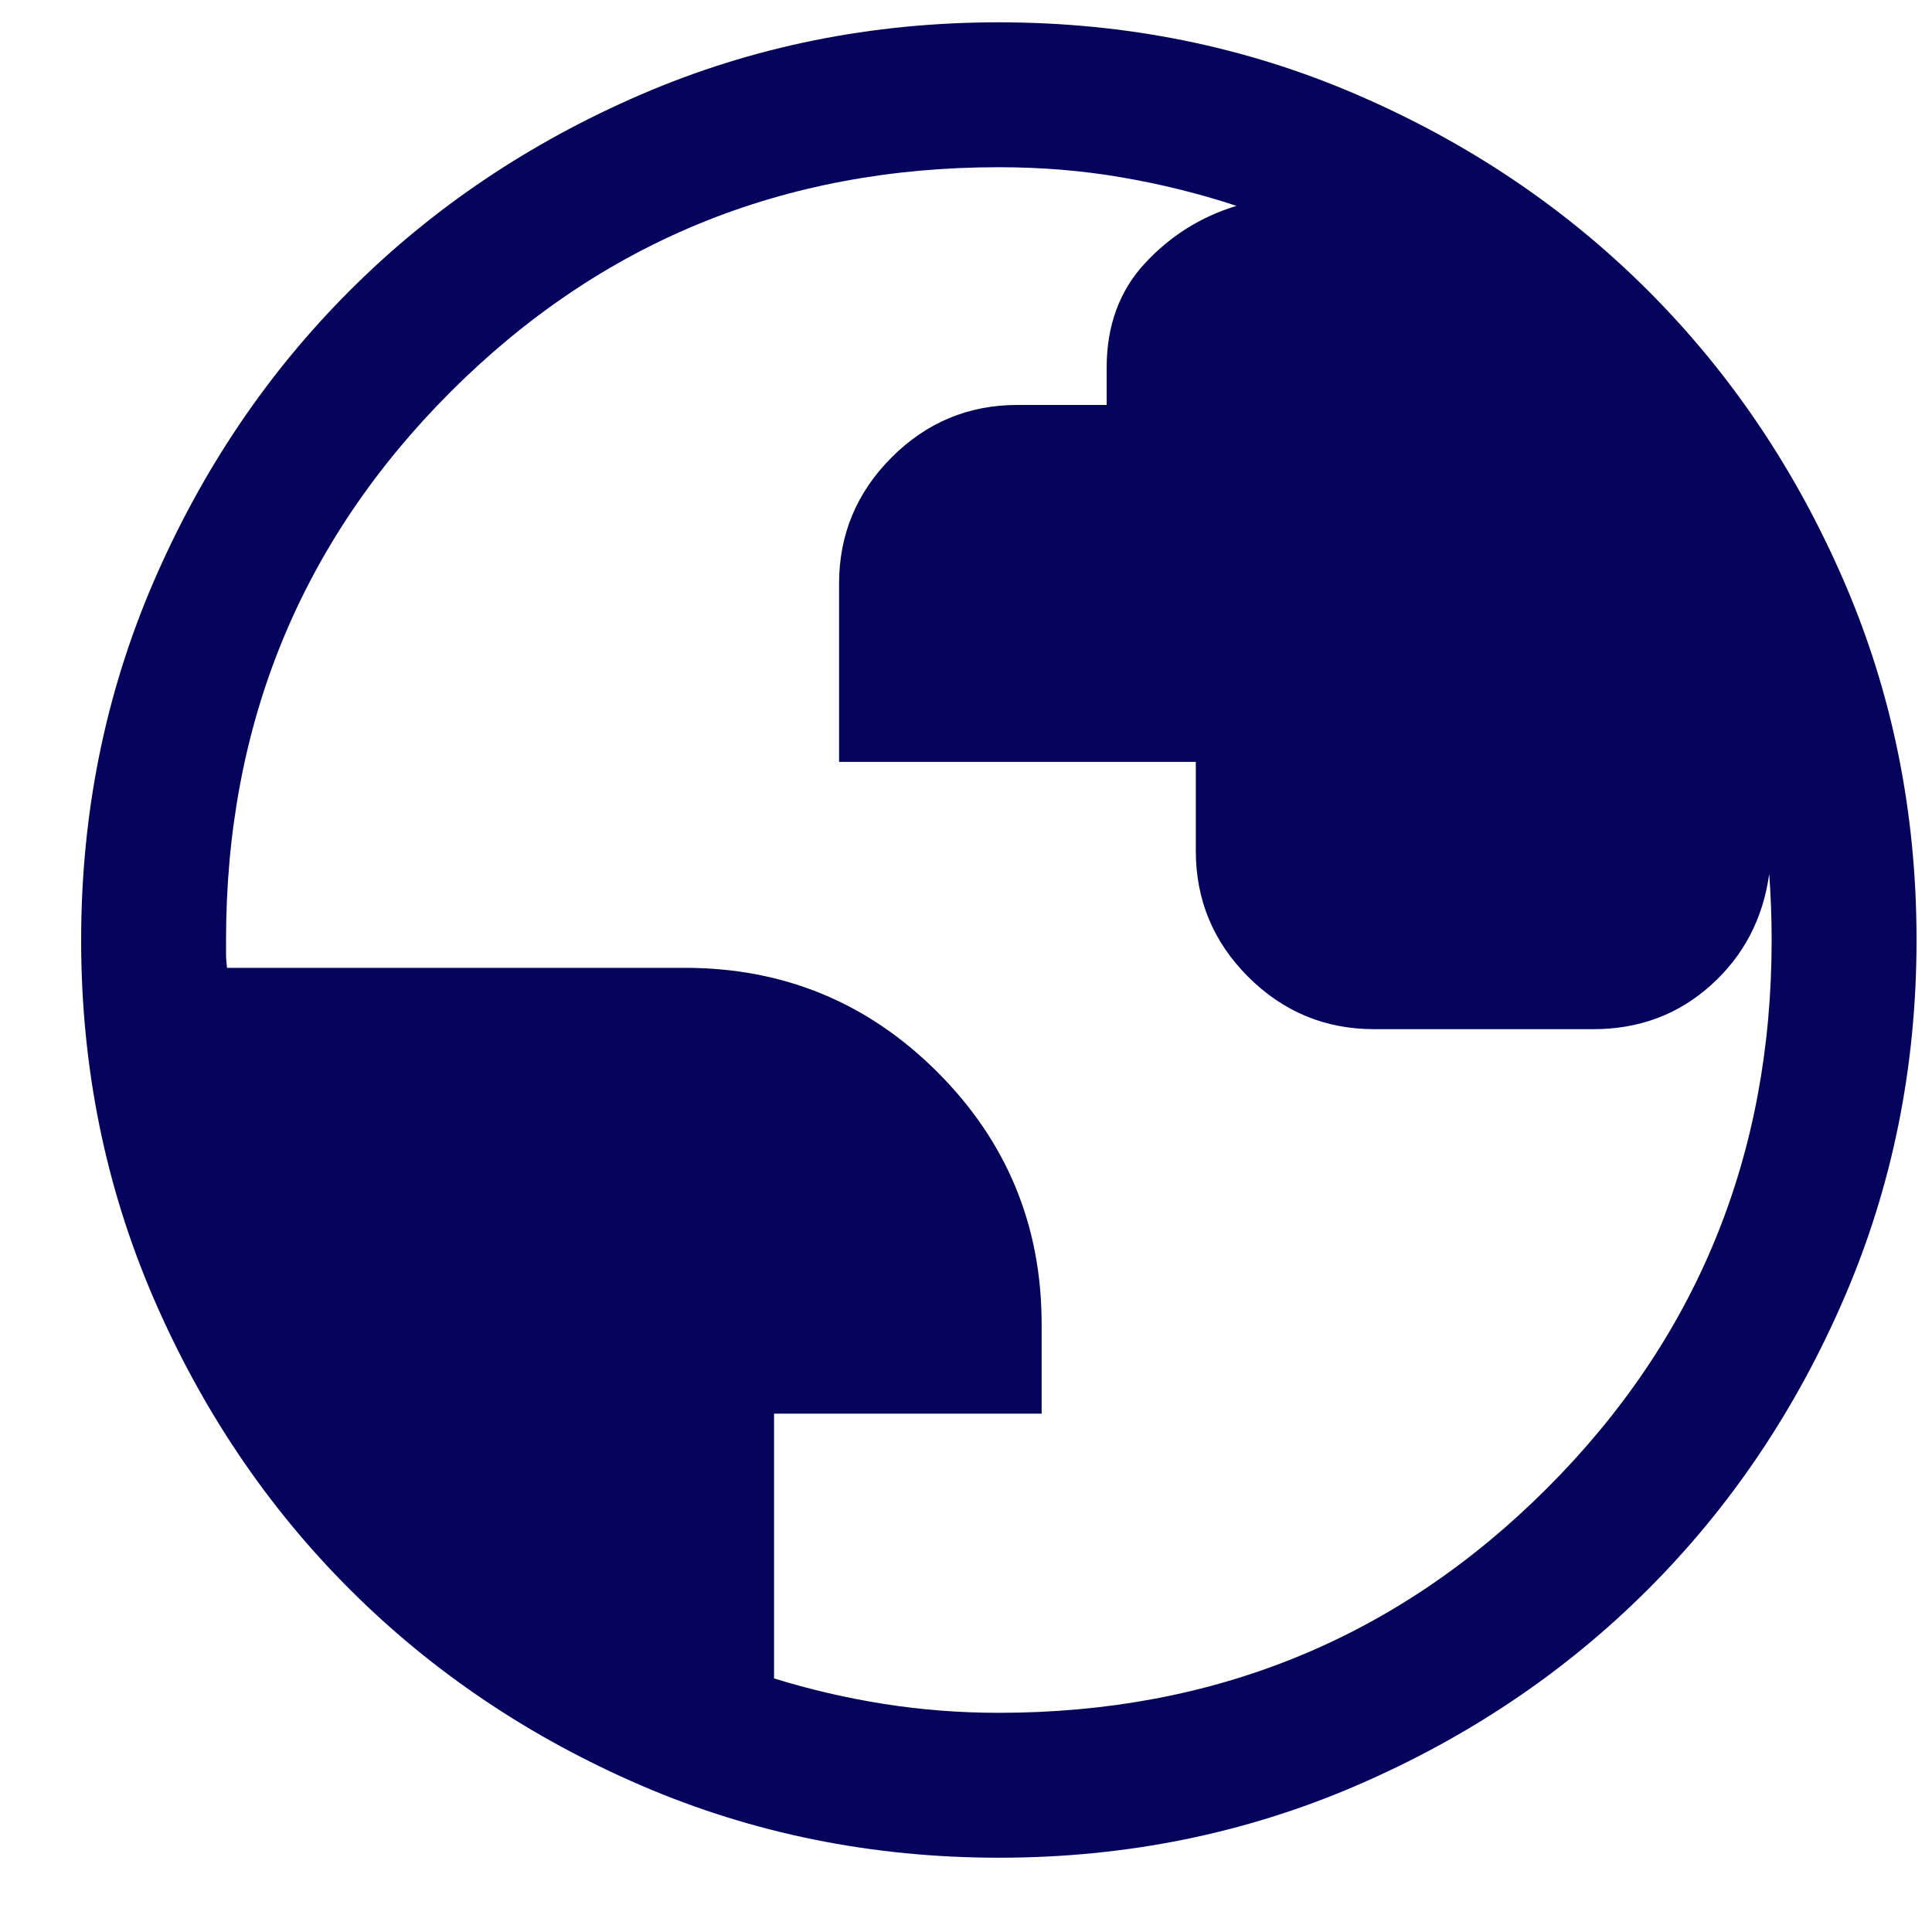
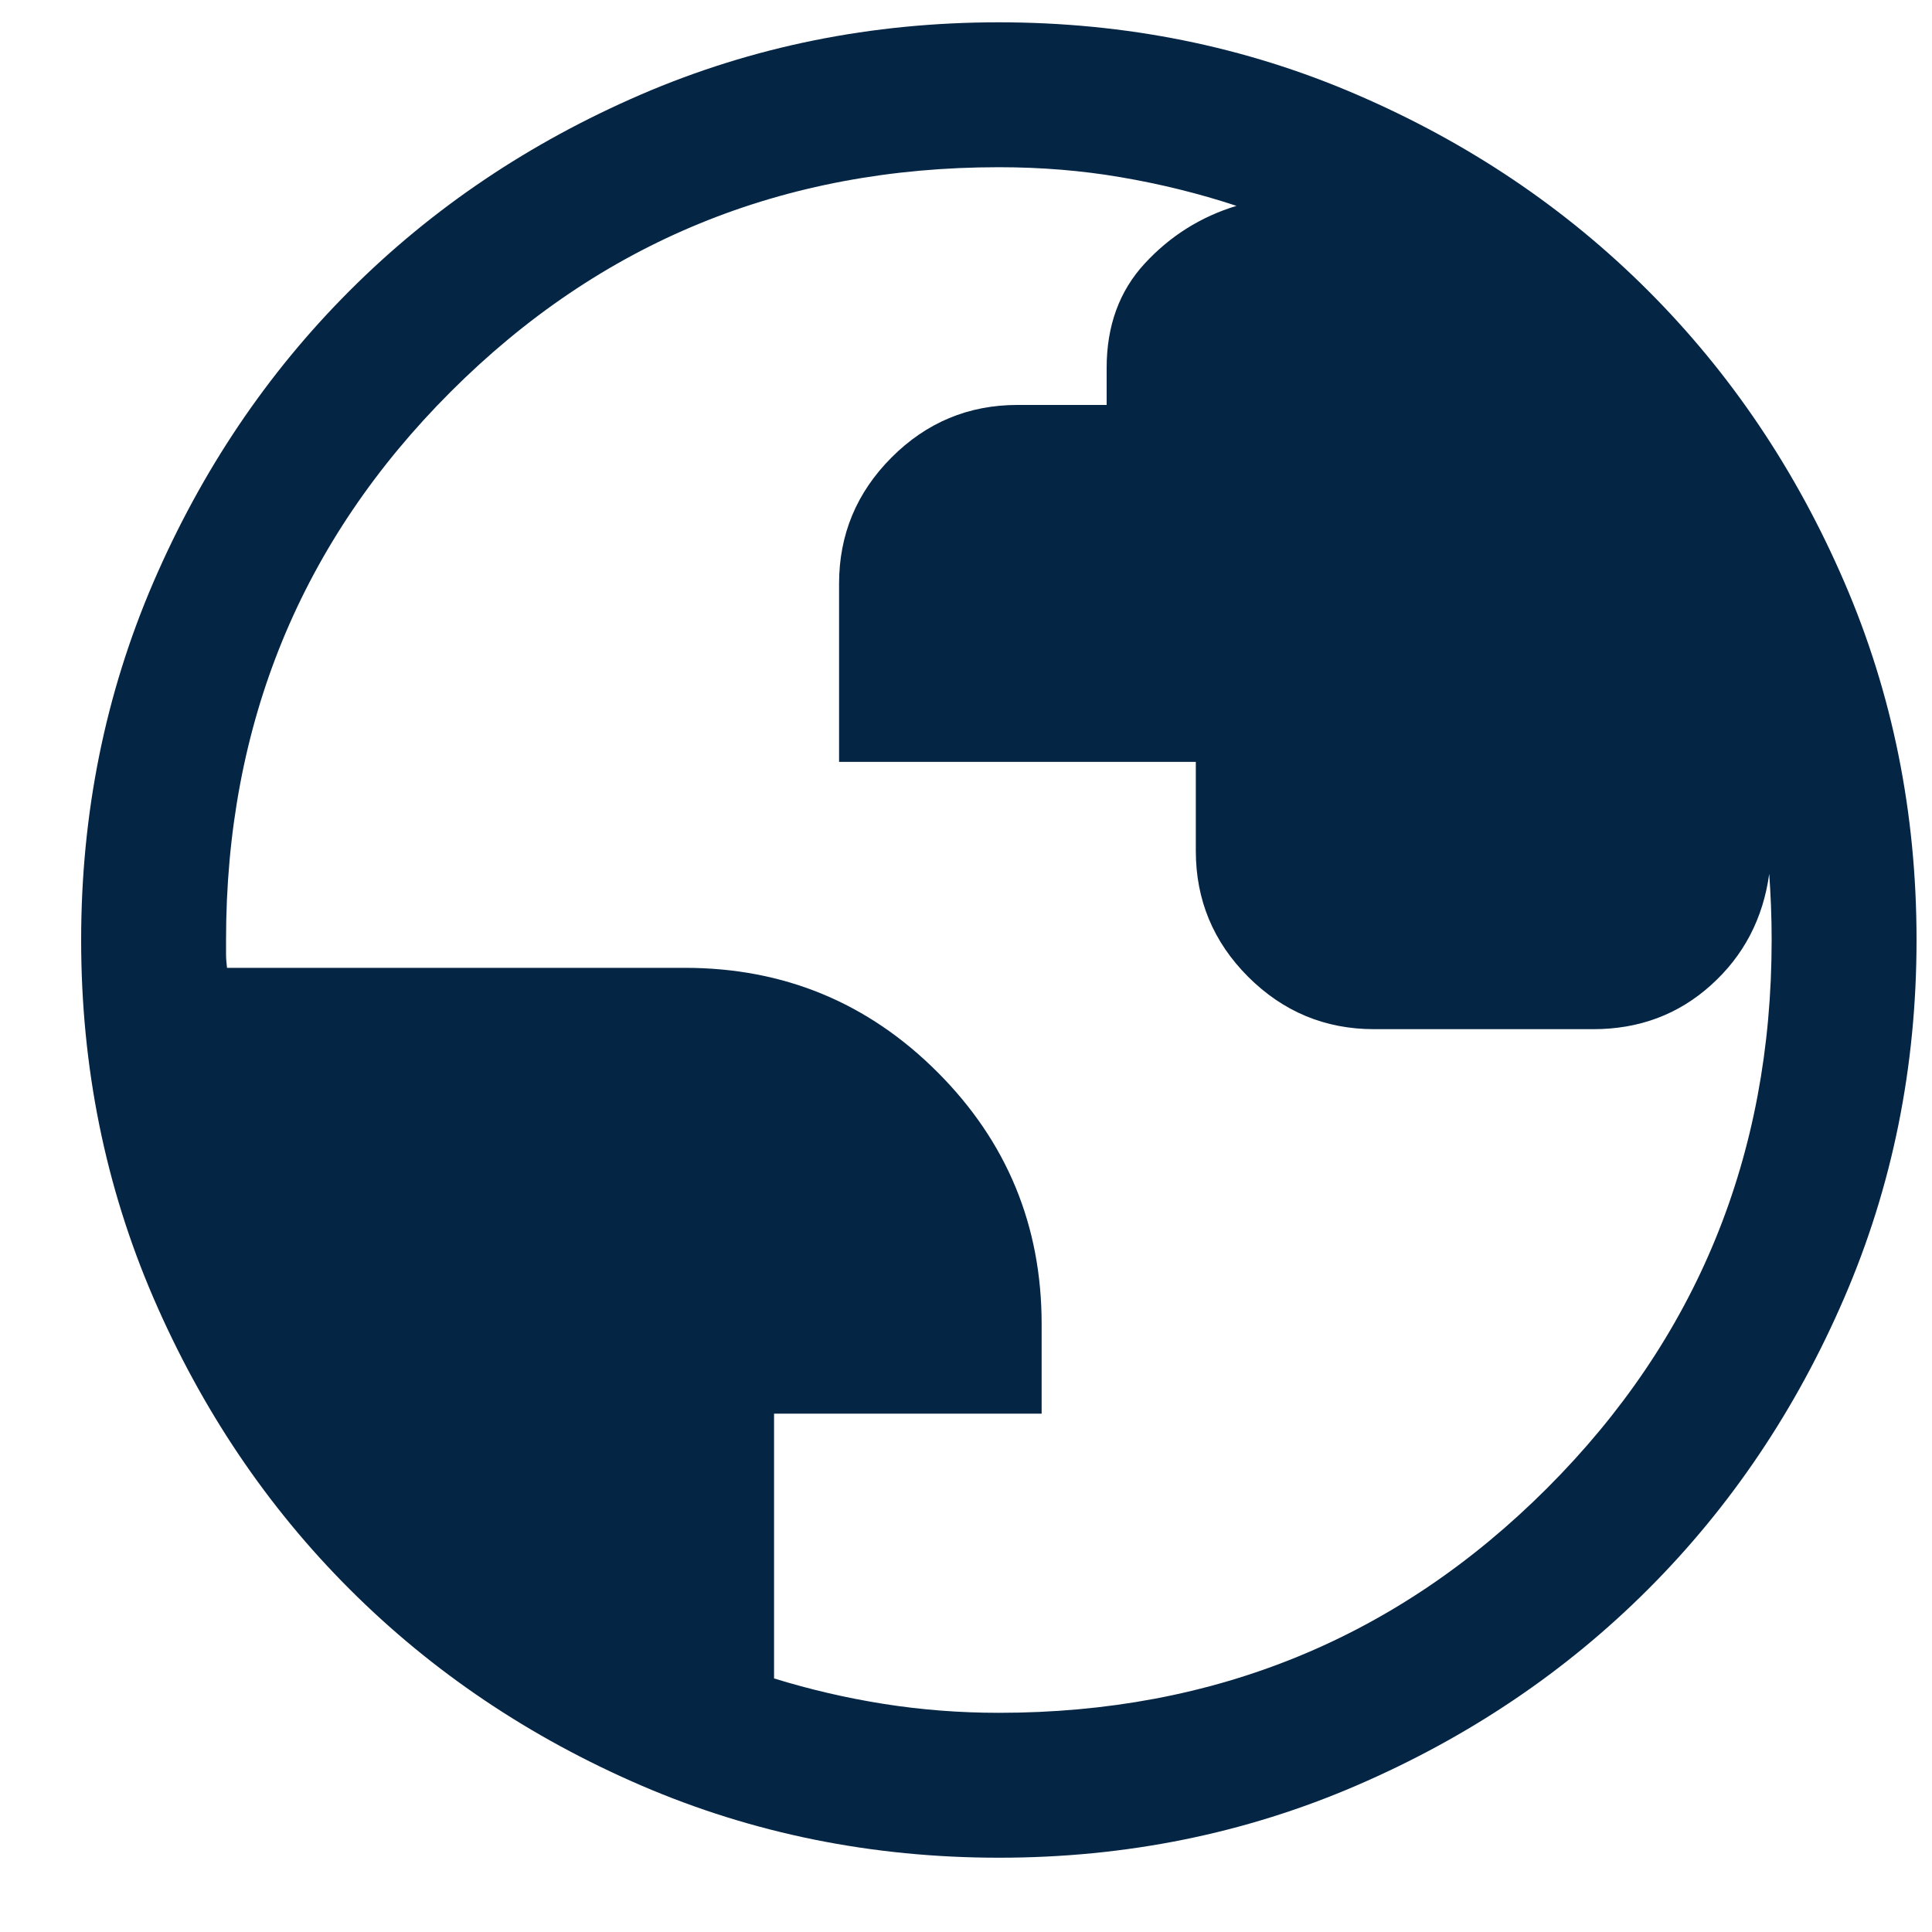
<svg xmlns="http://www.w3.org/2000/svg" width="20" height="20" viewBox="0 0 20 20" fill="none">
-   <path d="M10.342 19.231C9.028 19.231 7.793 18.981 6.637 18.483C5.481 17.984 4.475 17.307 3.62 16.452C2.765 15.598 2.088 14.592 1.589 13.437C1.09 12.281 0.84 11.046 0.84 9.732C0.84 8.418 1.09 7.183 1.588 6.027C2.087 4.871 2.764 3.865 3.619 3.01C4.473 2.155 5.479 1.478 6.634 0.979C7.79 0.48 9.025 0.231 10.339 0.231C11.653 0.231 12.888 0.48 14.044 0.979C15.2 1.477 16.206 2.154 17.061 3.009C17.916 3.864 18.593 4.869 19.092 6.025C19.591 7.18 19.84 8.415 19.84 9.729C19.84 11.043 19.591 12.278 19.092 13.434C18.594 14.59 17.917 15.596 17.062 16.451C16.207 17.306 15.202 17.983 14.046 18.482C12.891 18.981 11.656 19.231 10.342 19.231ZM10.34 17.731C12.574 17.731 14.465 16.956 16.015 15.406C17.565 13.856 18.34 11.964 18.34 9.731C18.34 9.614 18.338 9.495 18.333 9.373C18.328 9.251 18.322 9.142 18.315 9.046C18.251 9.51 18.05 9.894 17.712 10.198C17.375 10.502 16.968 10.654 16.494 10.654H14.225C13.717 10.654 13.283 10.473 12.921 10.112C12.56 9.751 12.379 9.316 12.379 8.809V7.887H8.686V6.042C8.686 5.534 8.867 5.099 9.229 4.736C9.59 4.374 10.025 4.192 10.533 4.192H11.456V3.808C11.456 3.373 11.587 3.013 11.85 2.728C12.113 2.443 12.429 2.244 12.8 2.131C12.409 2.002 12.01 1.904 11.604 1.835C11.198 1.765 10.776 1.731 10.34 1.731C8.107 1.731 6.215 2.506 4.665 4.056C3.115 5.606 2.34 7.497 2.34 9.731V9.875C2.34 9.92 2.344 9.968 2.35 10.019H7.09C8.113 10.019 8.985 10.379 9.704 11.098C10.423 11.817 10.783 12.687 10.783 13.707V14.634H8.013V17.375C8.385 17.49 8.764 17.578 9.15 17.639C9.536 17.7 9.933 17.731 10.34 17.731Z" fill="#04045C" />
+   <path d="M10.342 19.231C9.028 19.231 7.793 18.981 6.637 18.483C5.481 17.984 4.475 17.307 3.62 16.452C2.765 15.598 2.088 14.592 1.589 13.437C1.09 12.281 0.84 11.046 0.84 9.732C0.84 8.418 1.09 7.183 1.588 6.027C2.087 4.871 2.764 3.865 3.619 3.01C4.473 2.155 5.479 1.478 6.634 0.979C7.79 0.48 9.025 0.231 10.339 0.231C11.653 0.231 12.888 0.48 14.044 0.979C15.2 1.477 16.206 2.154 17.061 3.009C17.916 3.864 18.593 4.869 19.092 6.025C19.591 7.18 19.84 8.415 19.84 9.729C19.84 11.043 19.591 12.278 19.092 13.434C18.594 14.59 17.917 15.596 17.062 16.451C16.207 17.306 15.202 17.983 14.046 18.482C12.891 18.981 11.656 19.231 10.342 19.231ZM10.34 17.731C12.574 17.731 14.465 16.956 16.015 15.406C17.565 13.856 18.34 11.964 18.34 9.731C18.34 9.614 18.338 9.495 18.333 9.373C18.328 9.251 18.322 9.142 18.315 9.046C18.251 9.51 18.05 9.894 17.712 10.198C17.375 10.502 16.968 10.654 16.494 10.654H14.225C13.717 10.654 13.283 10.473 12.921 10.112C12.56 9.751 12.379 9.316 12.379 8.809V7.887H8.686V6.042C8.686 5.534 8.867 5.099 9.229 4.736C9.59 4.374 10.025 4.192 10.533 4.192H11.456V3.808C11.456 3.373 11.587 3.013 11.85 2.728C12.113 2.443 12.429 2.244 12.8 2.131C12.409 2.002 12.01 1.904 11.604 1.835C11.198 1.765 10.776 1.731 10.34 1.731C8.107 1.731 6.215 2.506 4.665 4.056C3.115 5.606 2.34 7.497 2.34 9.731V9.875C2.34 9.92 2.344 9.968 2.35 10.019H7.09C8.113 10.019 8.985 10.379 9.704 11.098C10.423 11.817 10.783 12.687 10.783 13.707V14.634H8.013V17.375C8.385 17.49 8.764 17.578 9.15 17.639C9.536 17.7 9.933 17.731 10.34 17.731Z" fill="#052545" />
</svg>
